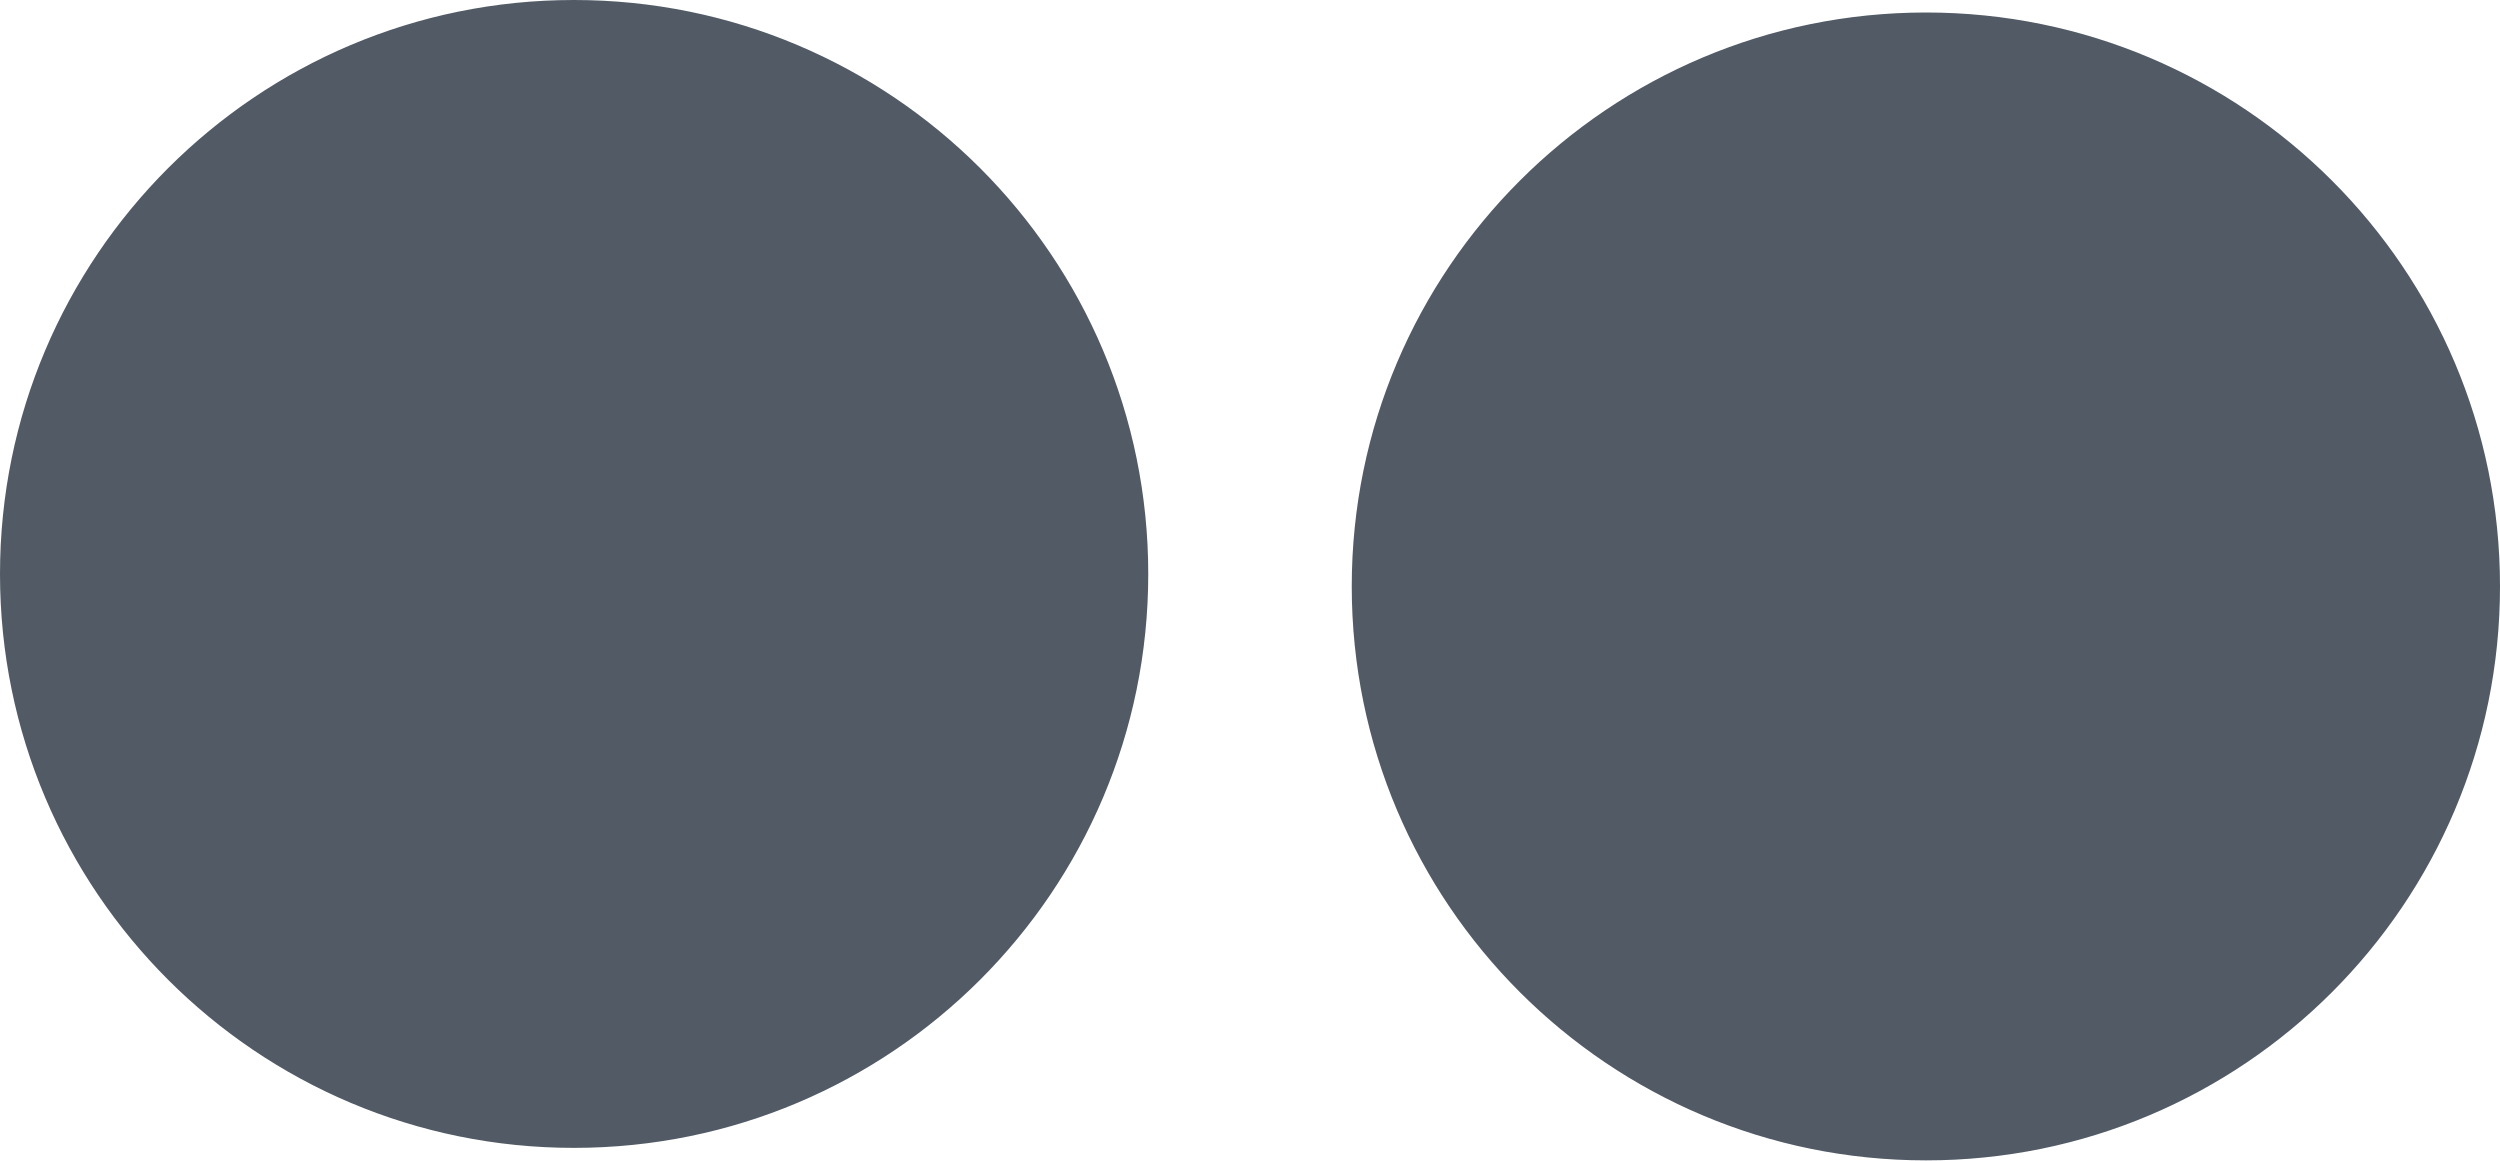
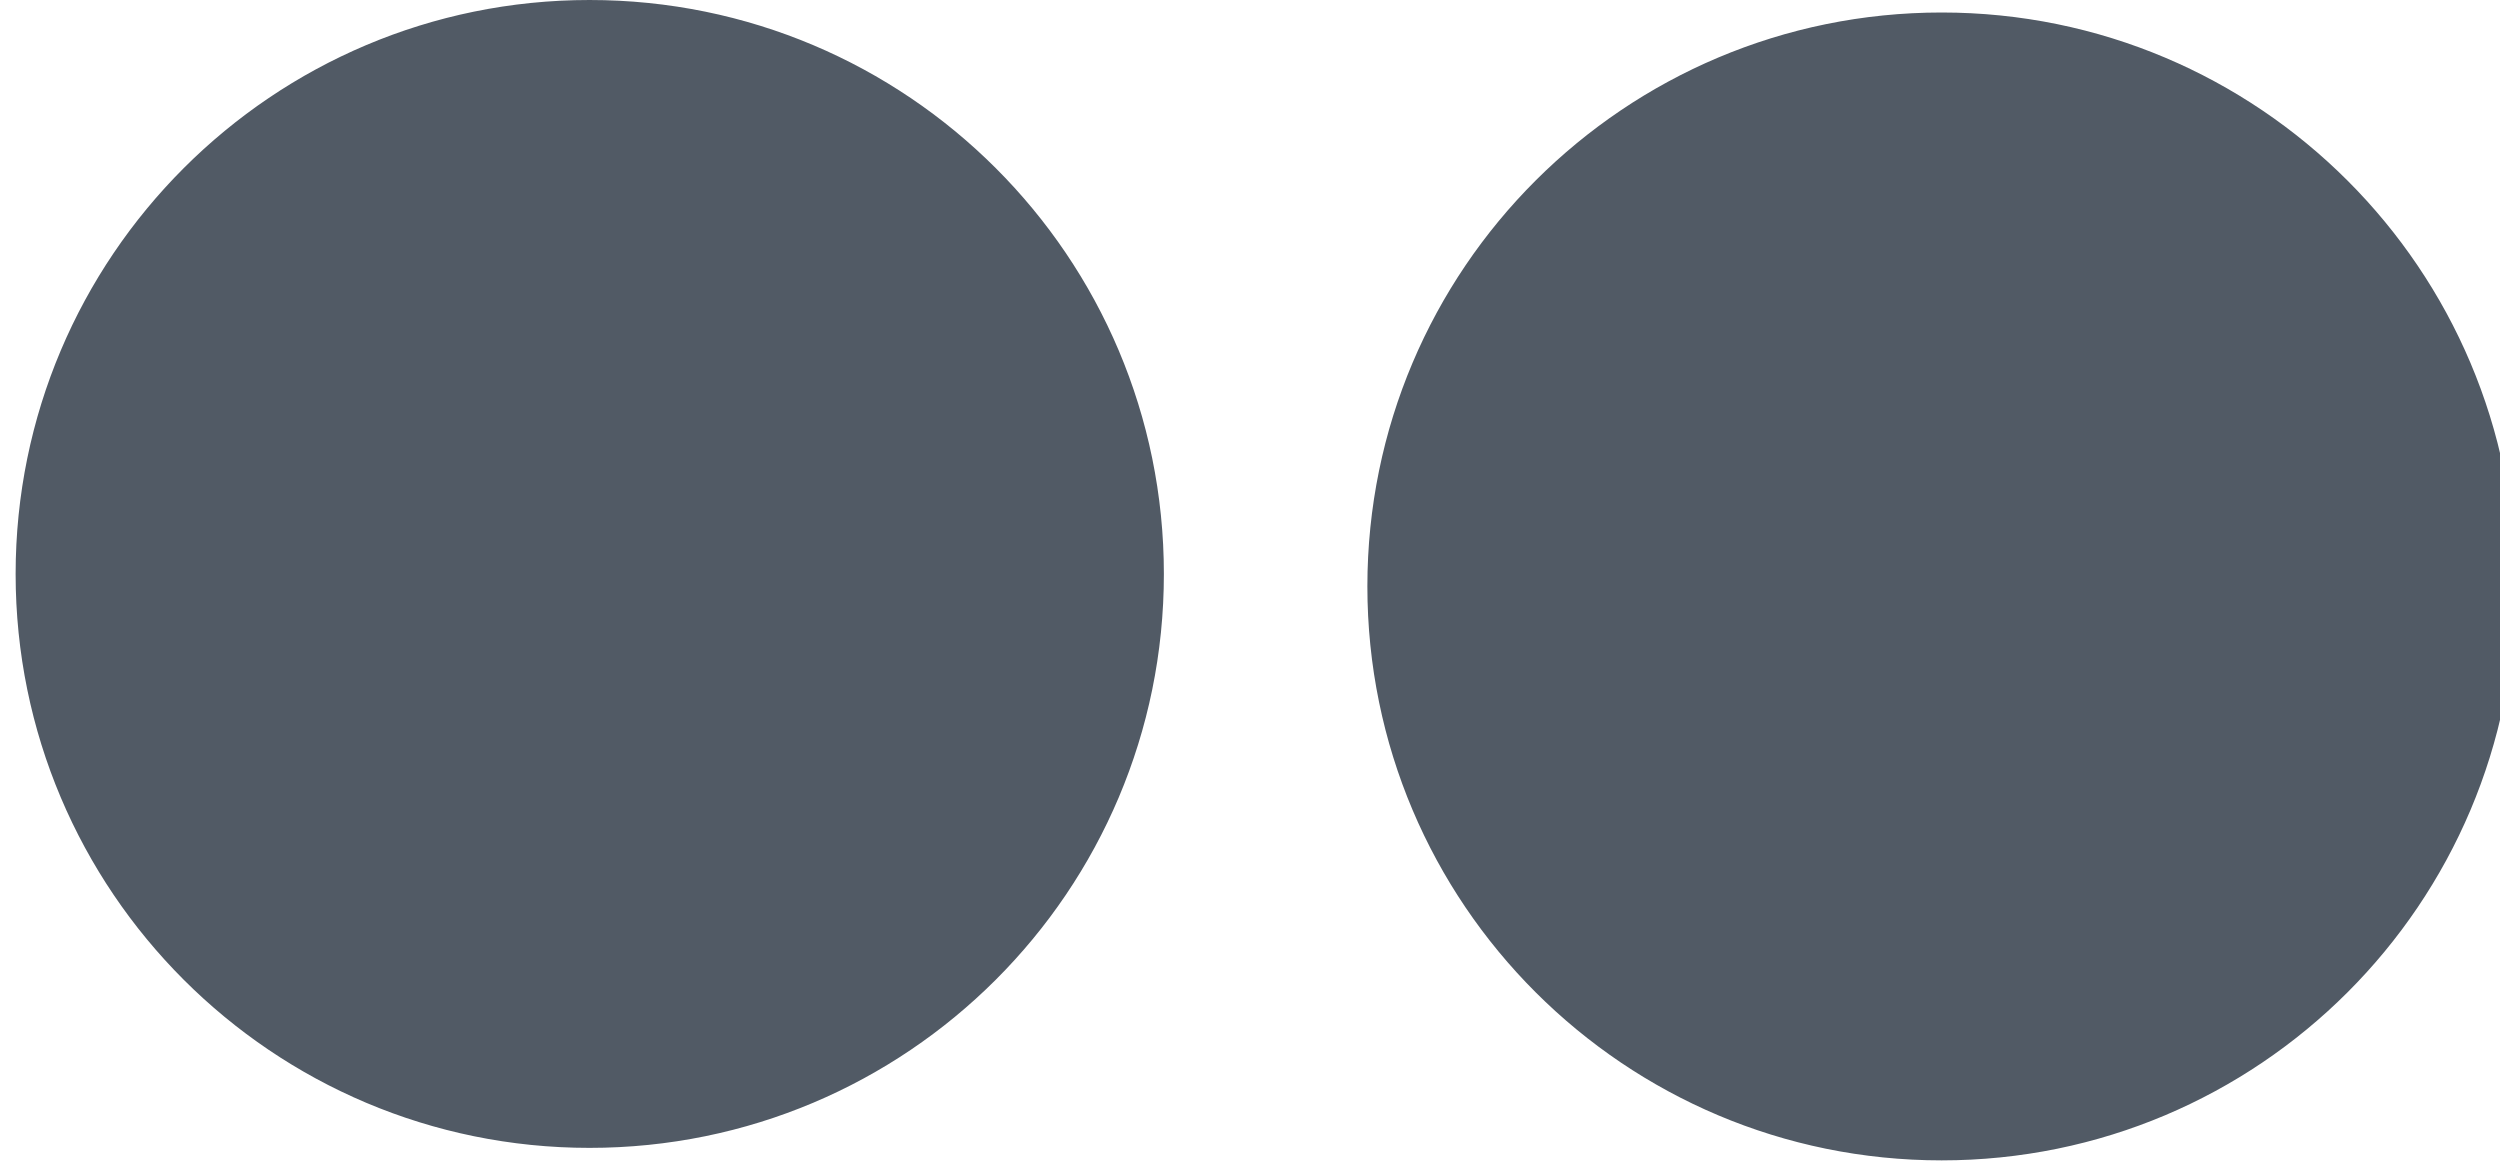
<svg xmlns="http://www.w3.org/2000/svg" width="20" height="9.283" viewBox="0 0 20 9.283">
-   <path fill="#515A65" d="M4.591 9.183c-2.534 0-4.591-2.055-4.591-4.591 0-2.537 2.057-4.592 4.591-4.592 2.539 0 4.595 2.055 4.595 4.592 0 2.536-2.056 4.591-4.595 4.591zm10.817.1c-2.535 0-4.594-2.054-4.594-4.592s2.059-4.591 4.594-4.591 4.592 2.053 4.592 4.591-2.057 4.592-4.592 4.592z" />
+   <path fill="#515A65" d="M4.716 9.183c-2.534 0-4.591-2.055-4.591-4.591 0-2.537 2.057-4.592 4.591-4.592 2.539 0 4.595 2.055 4.595 4.592 0 2.536-2.056 4.591-4.595 4.591zm10.817.1c-2.535 0-4.594-2.054-4.594-4.592s2.059-4.591 4.594-4.591 4.592 2.054 4.592 4.592-2.057 4.591-4.592 4.591z" />
</svg>
